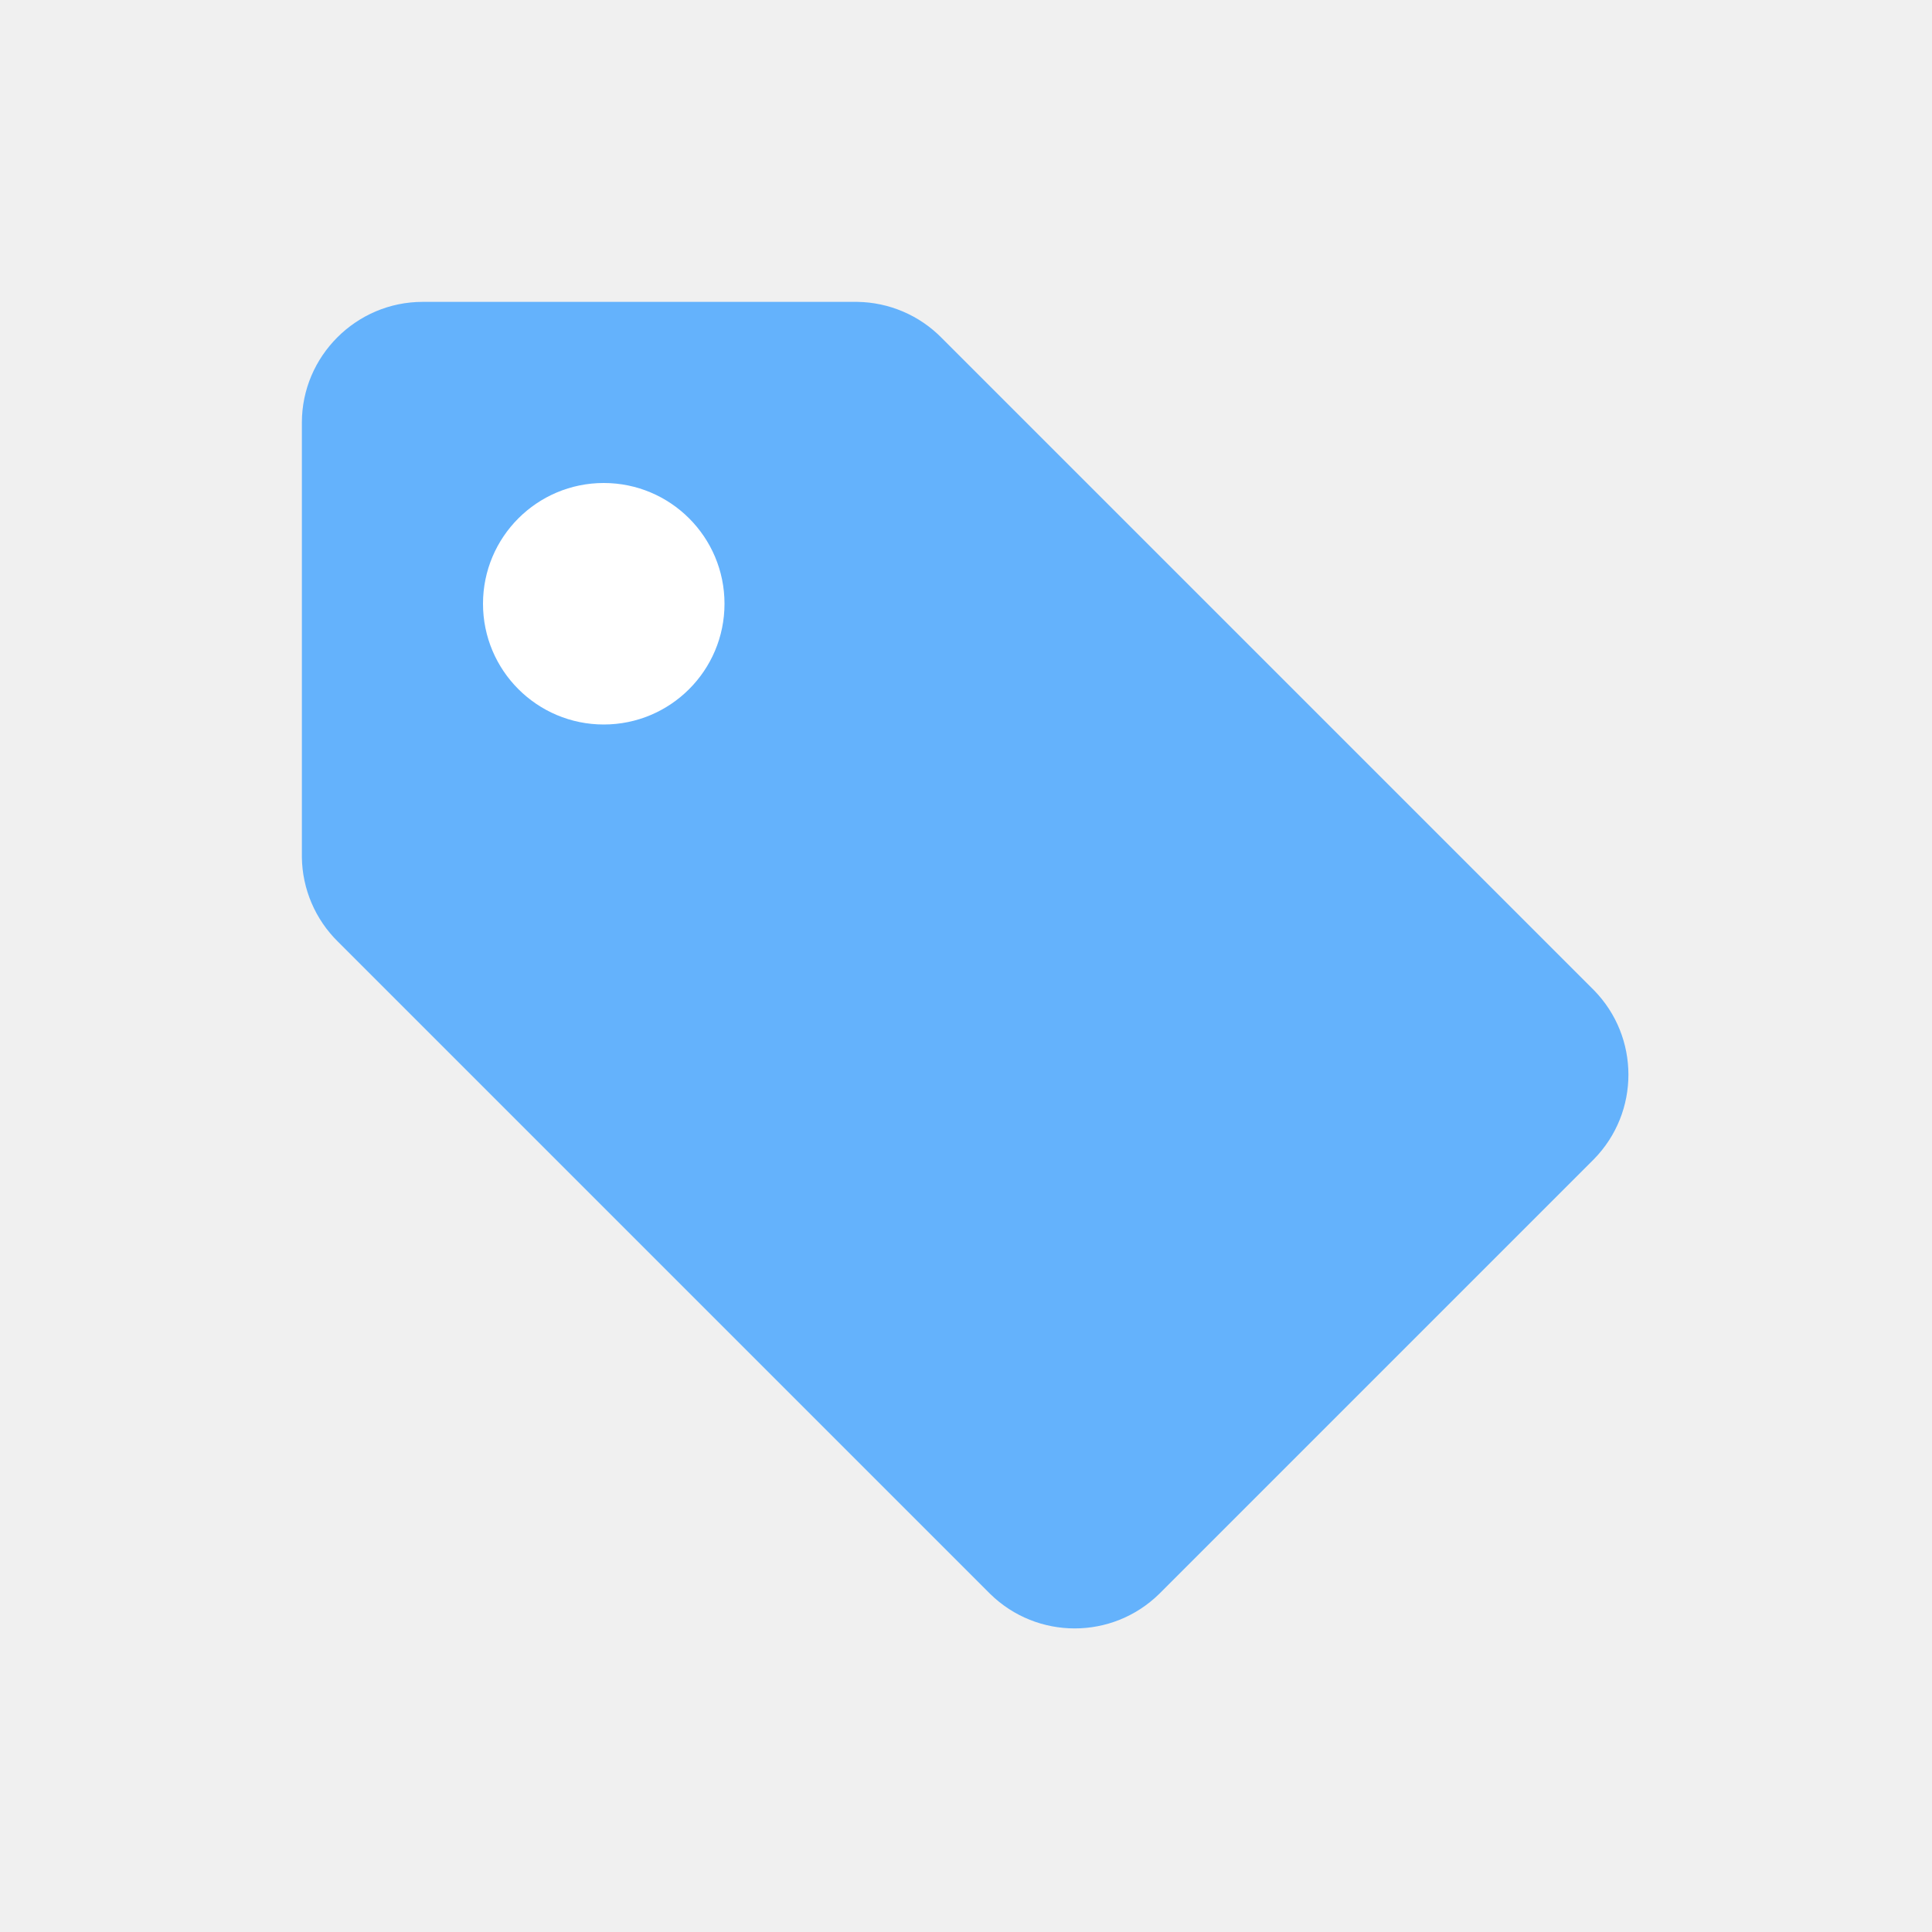
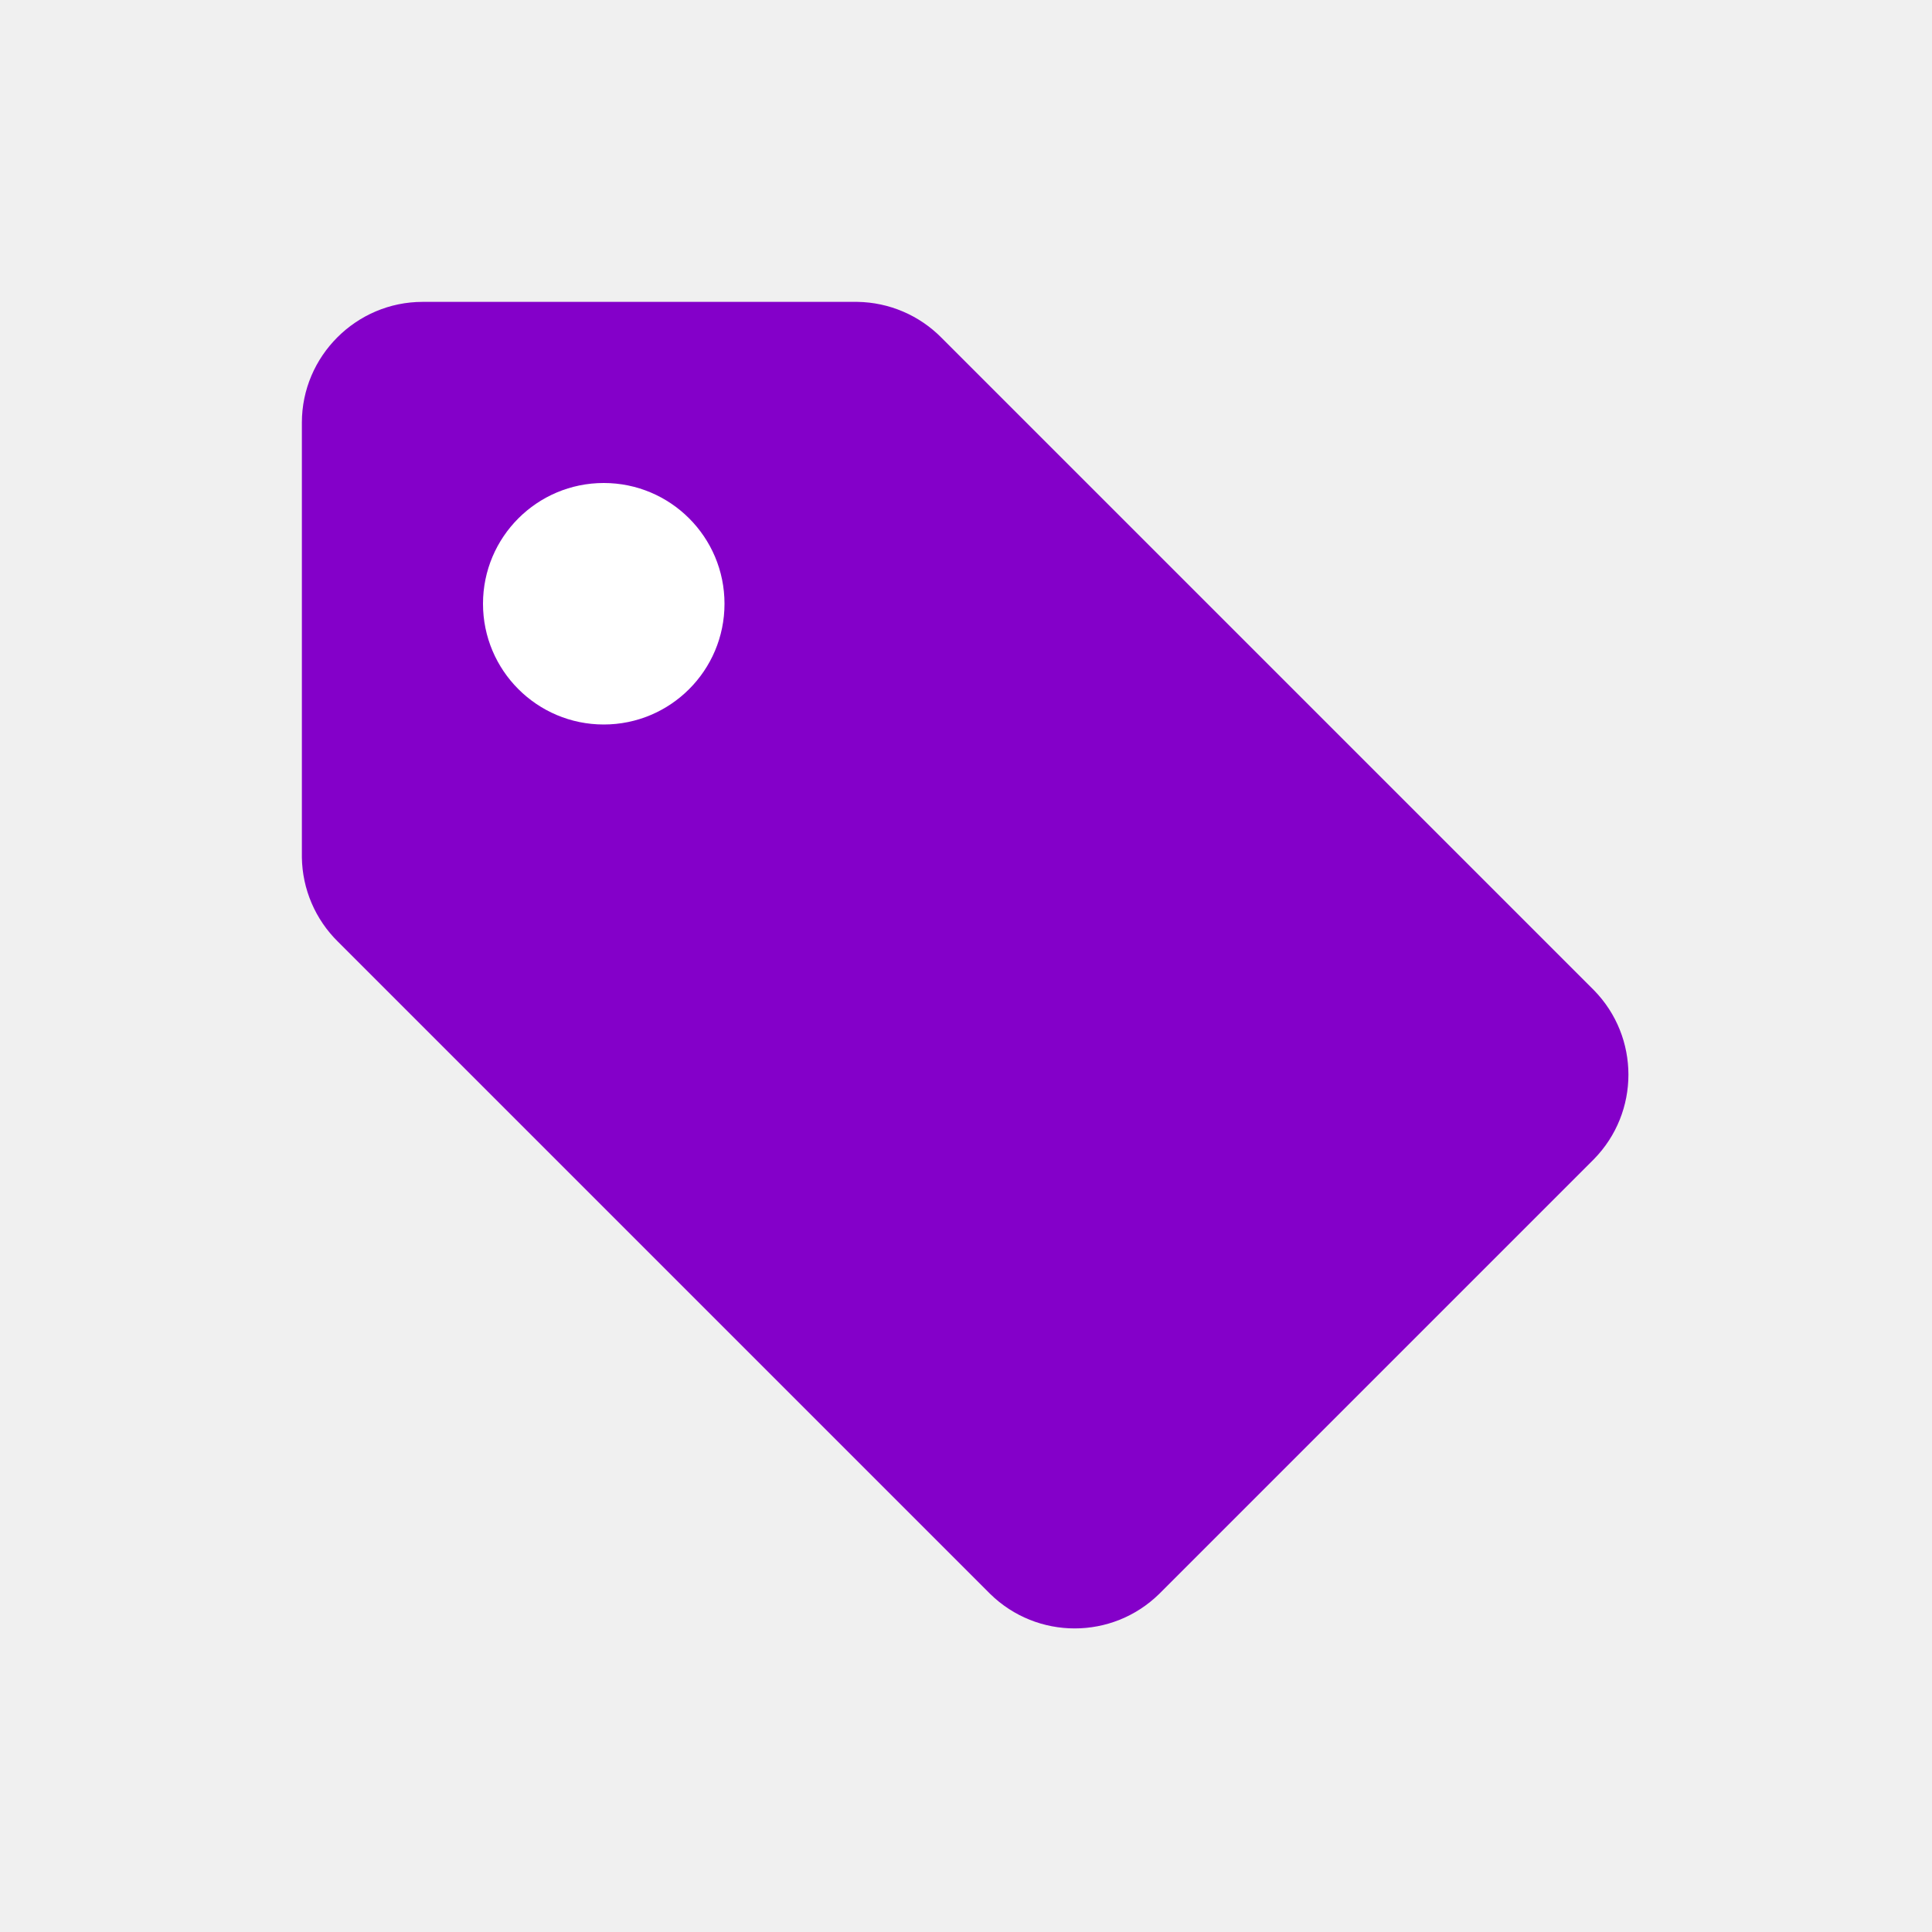
<svg xmlns="http://www.w3.org/2000/svg" width="16" height="16" viewBox="0 0 16 16" fill="none">
-   <path d="M2.5 3.5C2.5 2.95 2.95 2.5 3.5 2.5h3.6a1 1 0 01.7.3l5.4 5.4a1 1 0 010 1.4l-3.6 3.6a1 1 0 01-1.4 0l-5.4-5.4a1 1 0 01-.3-.7V3.5z" fill="#64b2fc" />
+   <path d="M2.5 3.5C2.5 2.95 2.95 2.5 3.5 2.5h3.6a1 1 0 01.7.3l5.4 5.4a1 1 0 010 1.4l-3.6 3.6a1 1 0 01-1.4 0l-5.4-5.4a1 1 0 01-.3-.7V3.5z" fill="#8400C9FF" />
  <circle cx="5" cy="5" r="1" fill="#ffffff" />
</svg>
